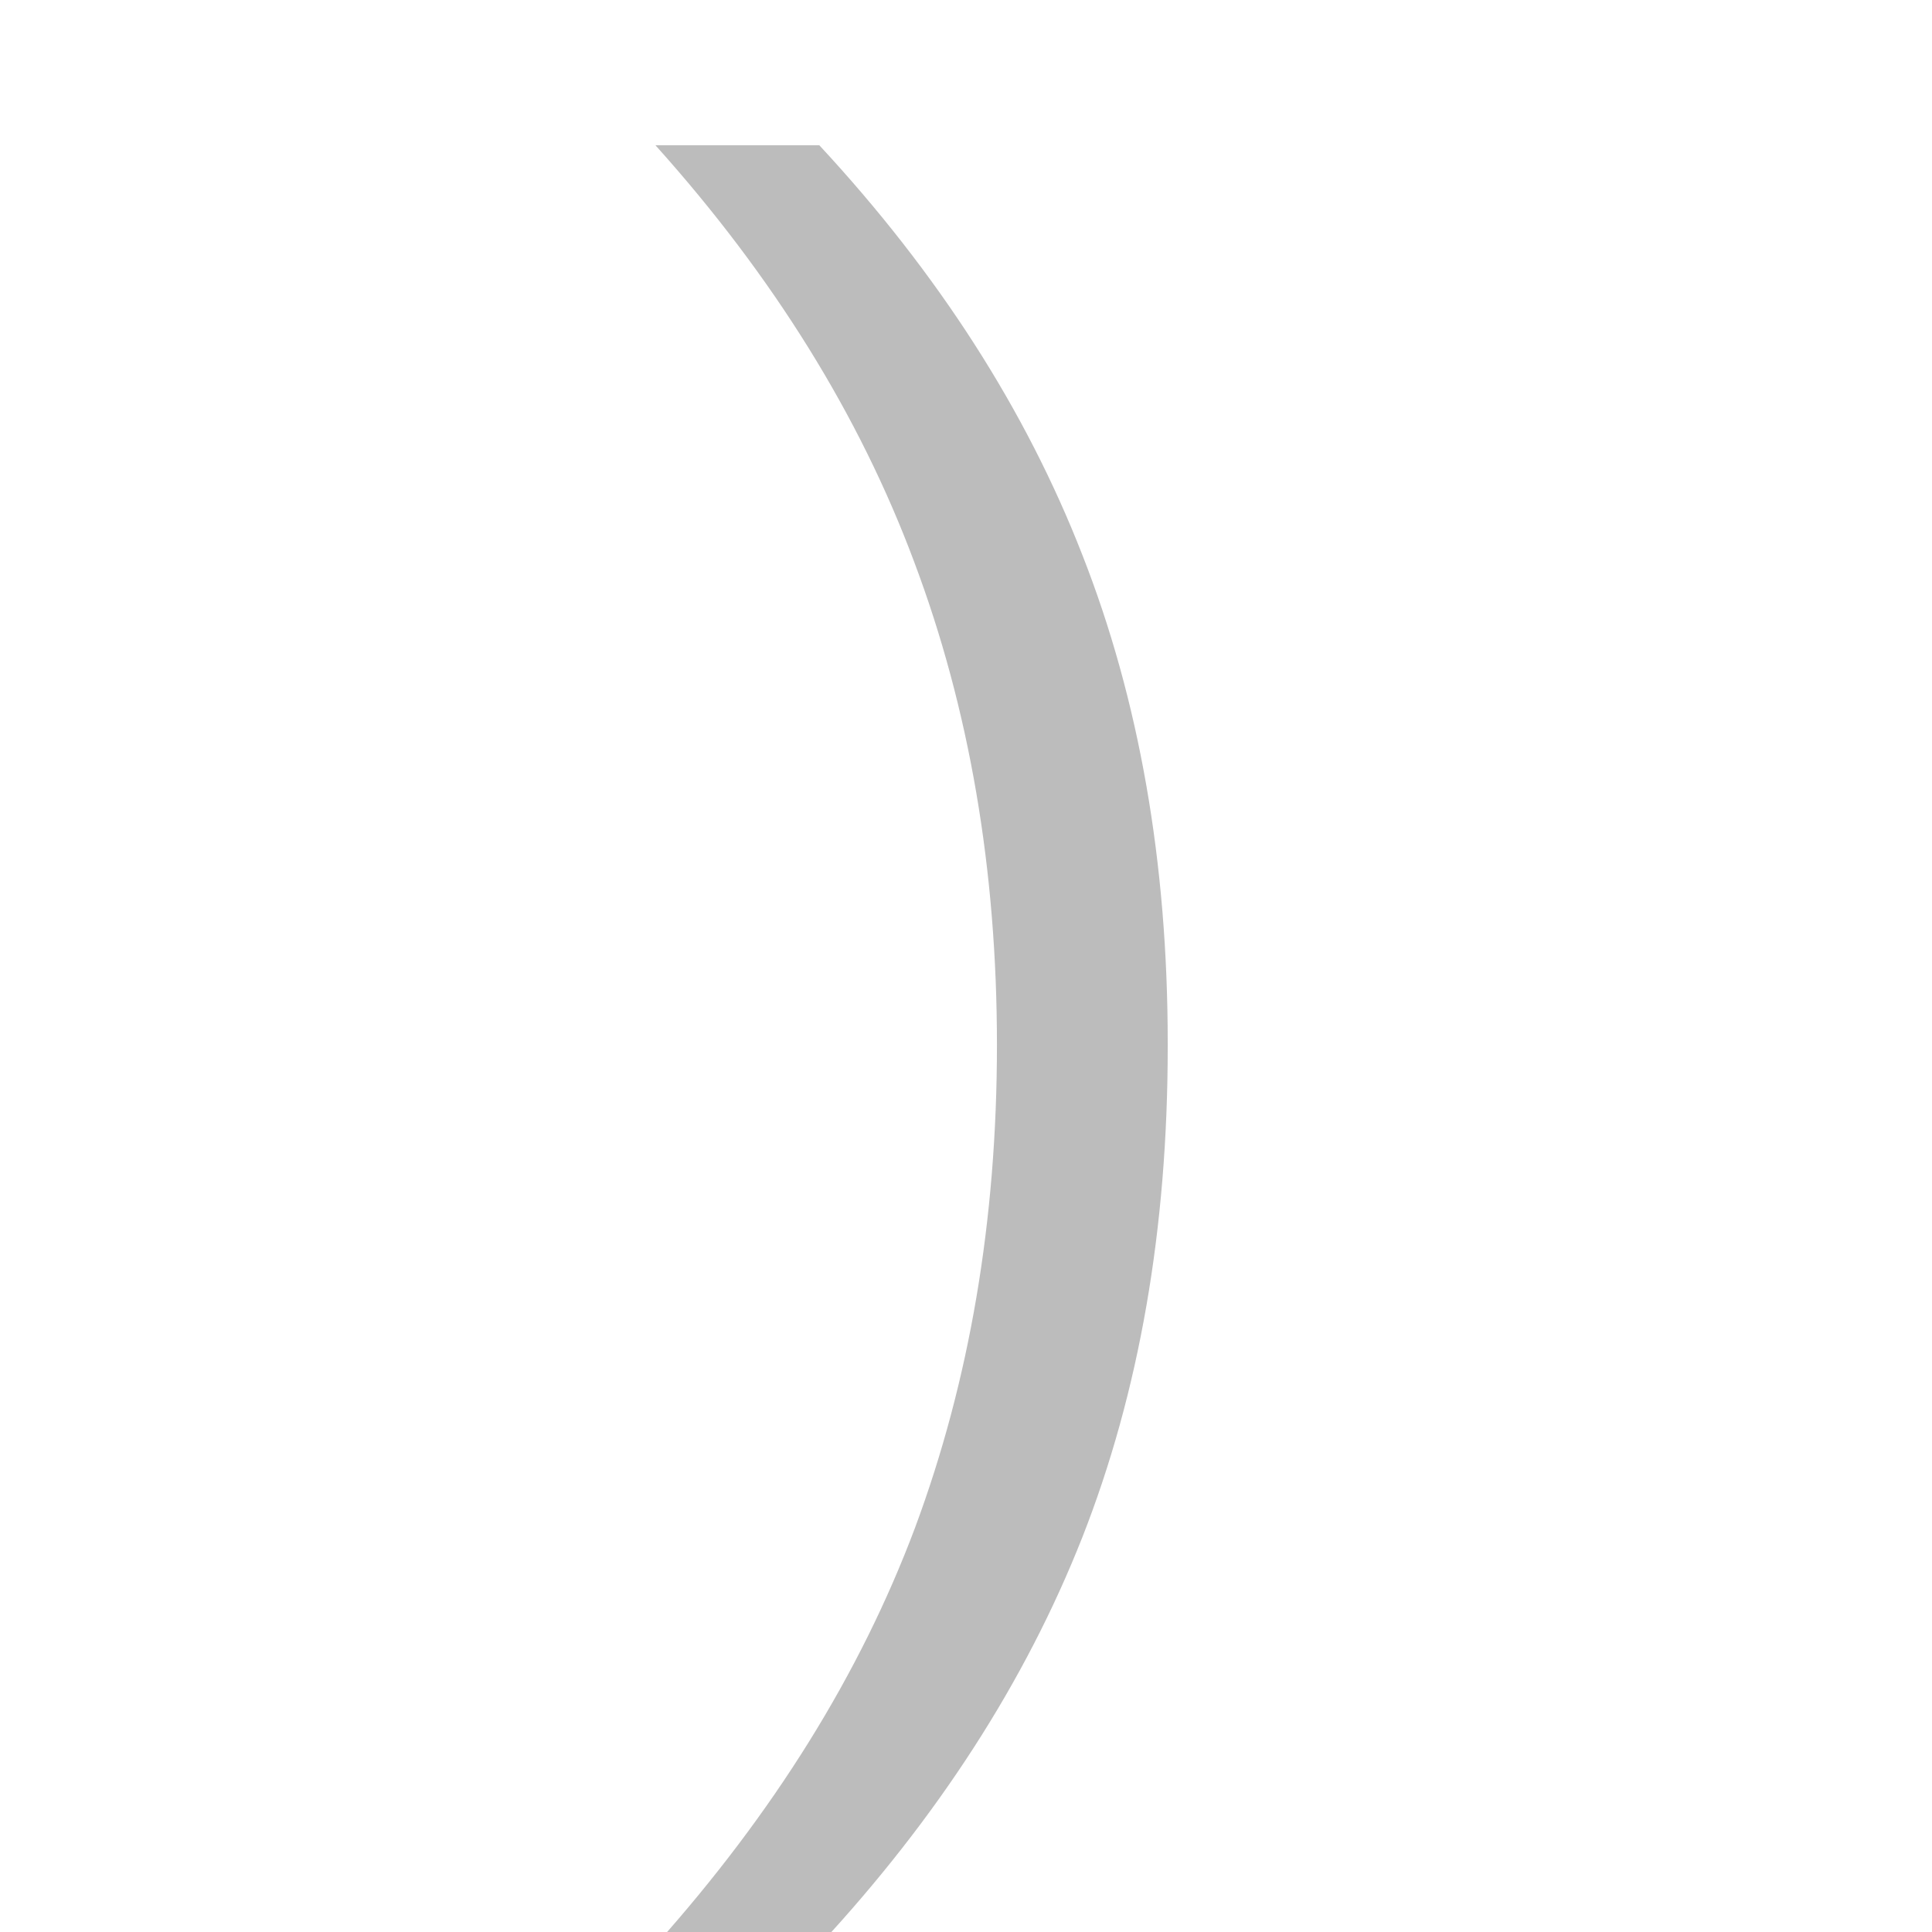
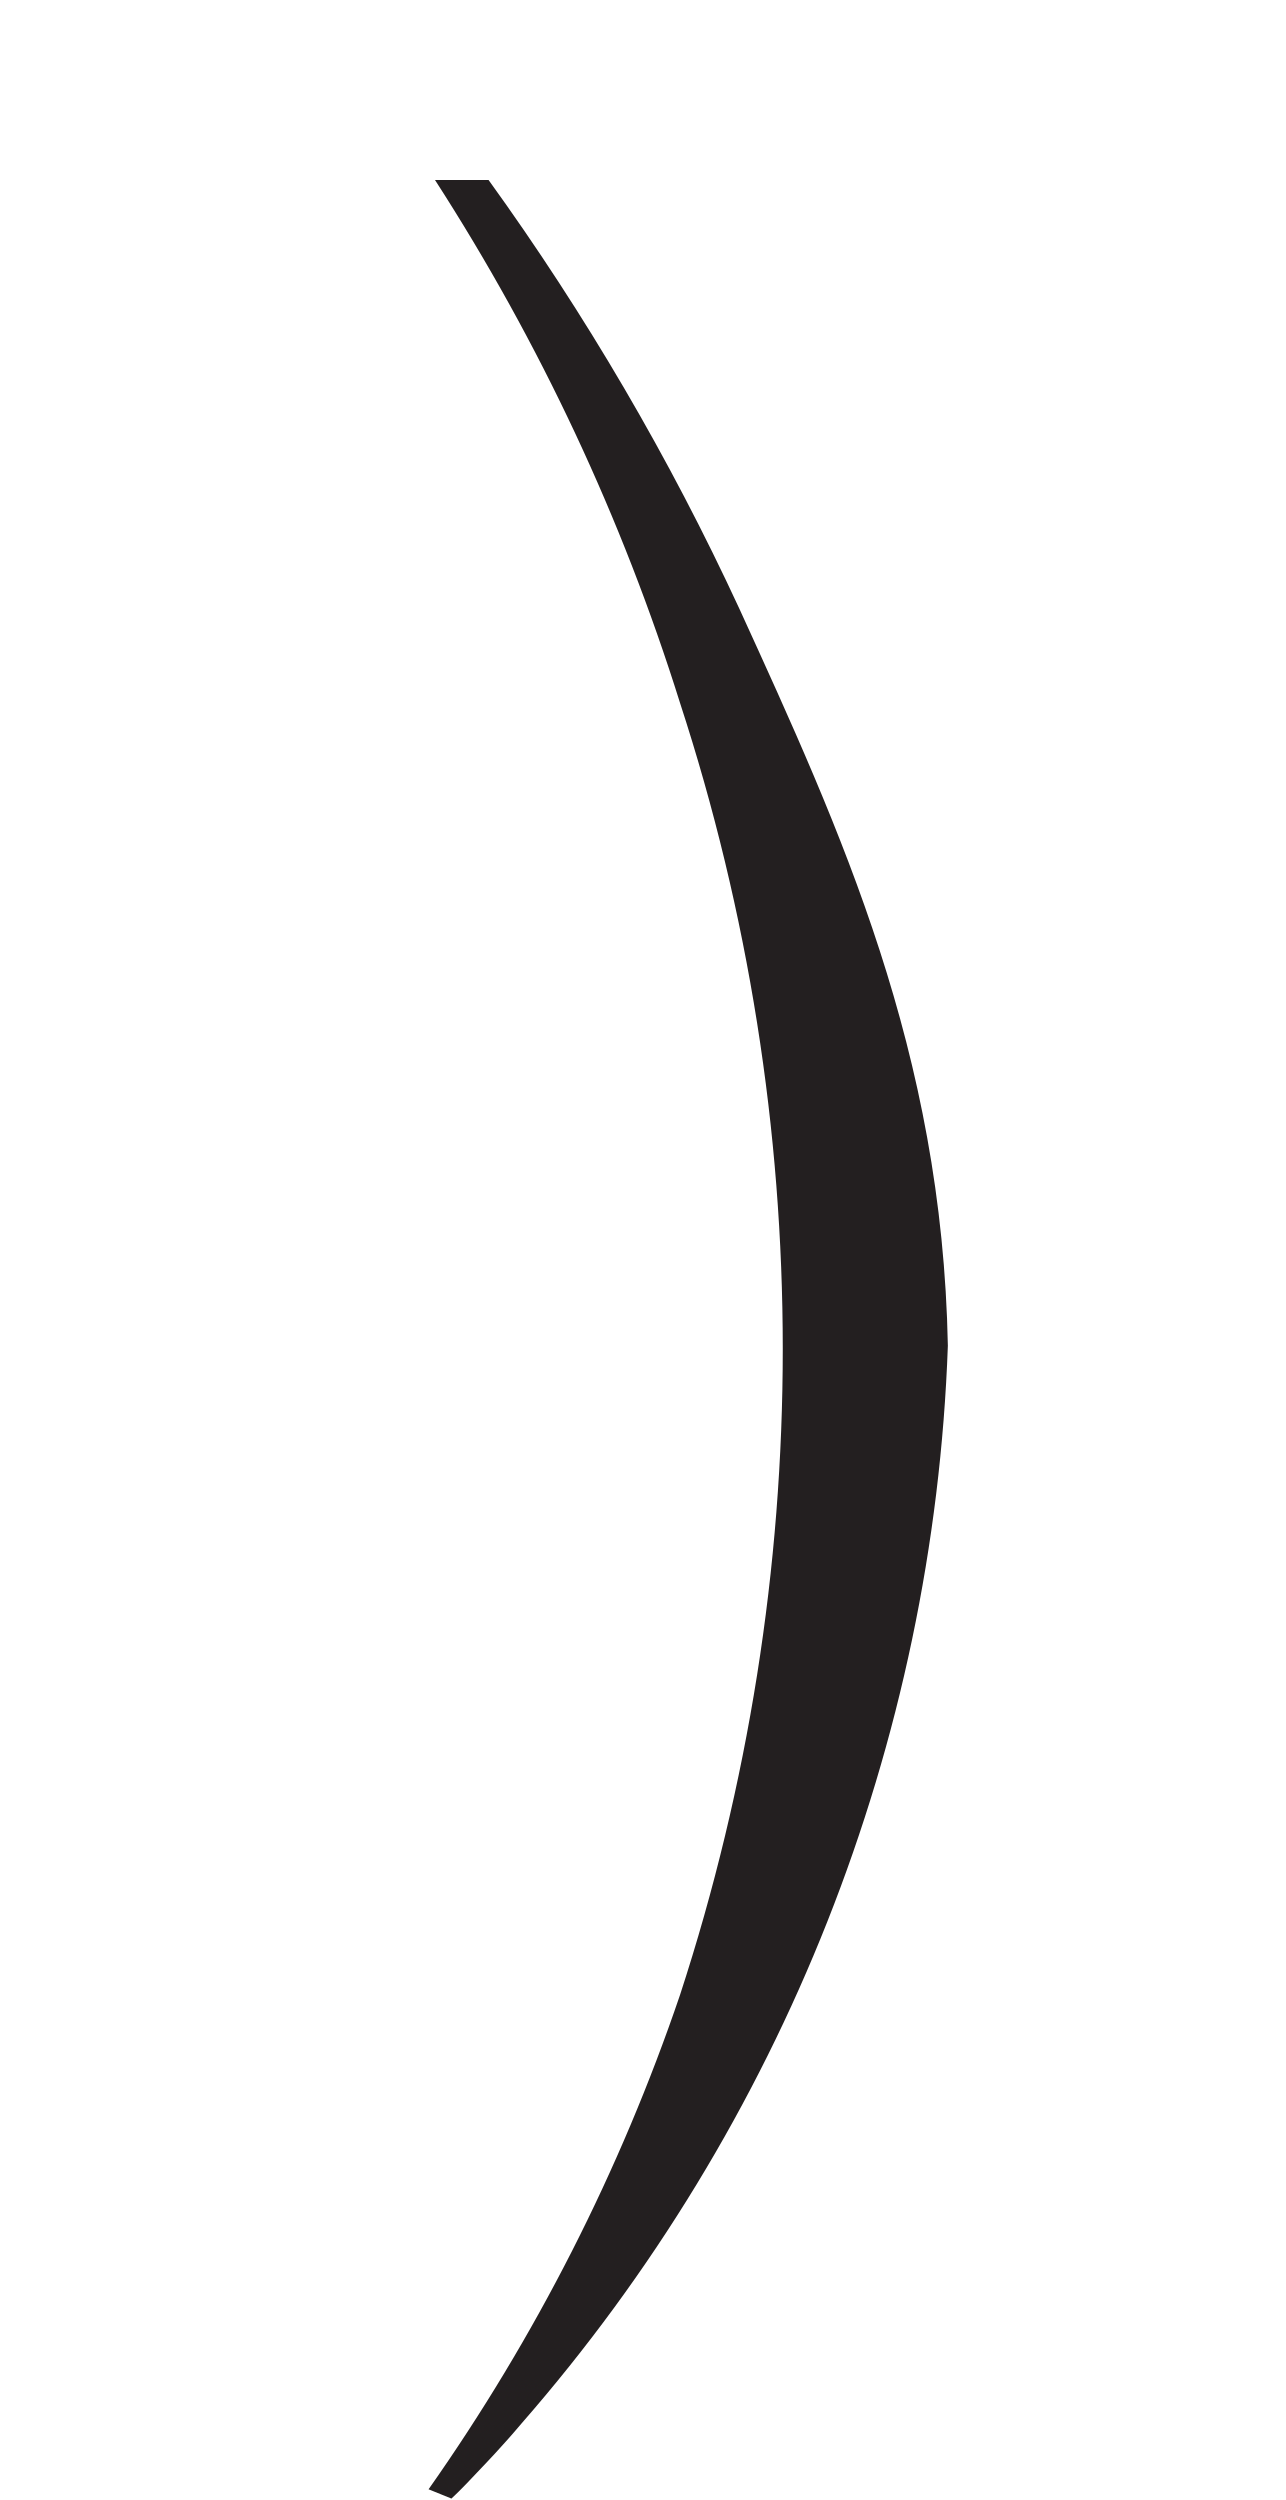
- <svg xmlns="http://www.w3.org/2000/svg" viewBox="0 0 35 35">
+ <svg xmlns="http://www.w3.org/2000/svg" viewBox="0 0 18 35">
  <defs>
-     <style>.cls-1{font-size:35px;fill:#bcbcbc;font-family:ArialMT, Arial;}</style>
+     <style>.cls-1{fill:#231f20;}</style>
  </defs>
-   <g id="Example_glyph" data-name="Example glyph">
-     <g id="Line_4-2" data-name="Line 4">
-       <text class="cls-1" transform="translate(11.67 27.99)">)</text>
-     </g>
+   <g id="Artwork_glyph" data-name="Artwork glyph">
+     <path class="cls-1" d="M13.27,18.84c-.08-4.12-1.49-7.19-2.92-10.32a36.31,36.31,0,0,0-3.51-6l-.75,0A30.11,30.11,0,0,1,9.52,9.84a29.15,29.15,0,0,1,0,18.09A27.29,27.29,0,0,1,6,34.85l.32.13v0c.13-.12.27-.27.44-.45,0,0,.28-.29.54-.6A24.26,24.26,0,0,0,13.27,18.84Z" />
  </g>
</svg>
